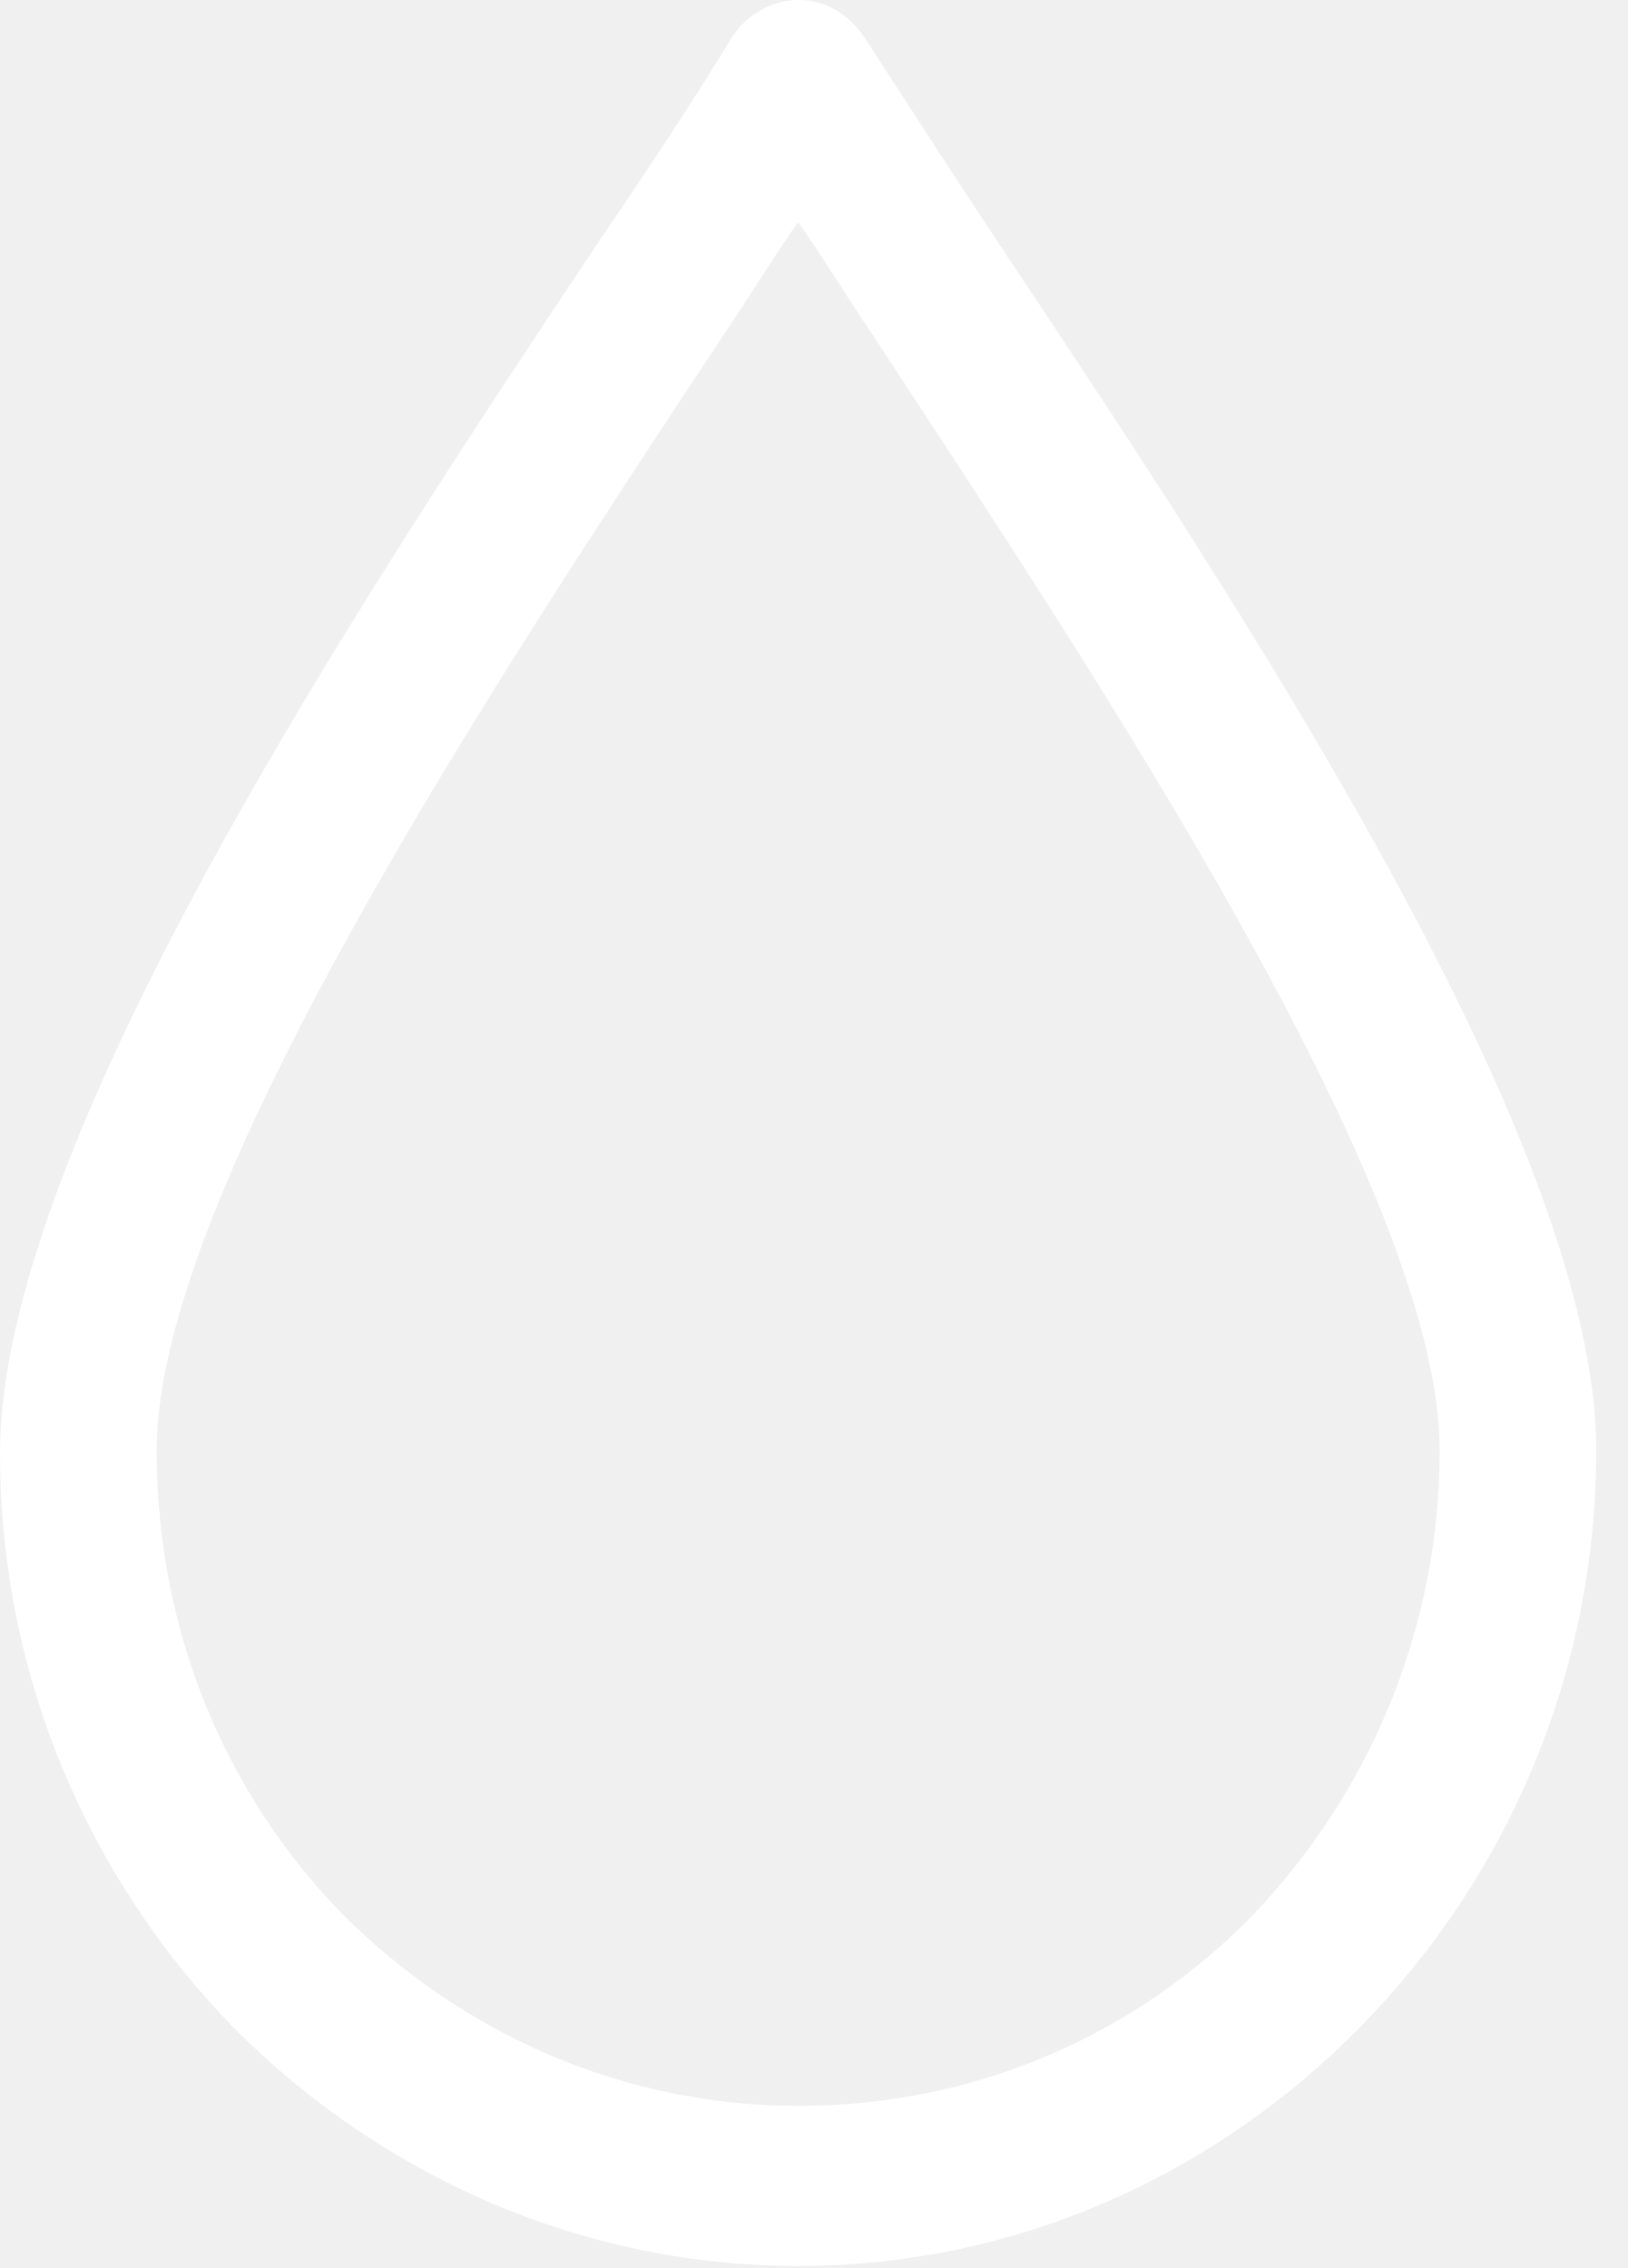
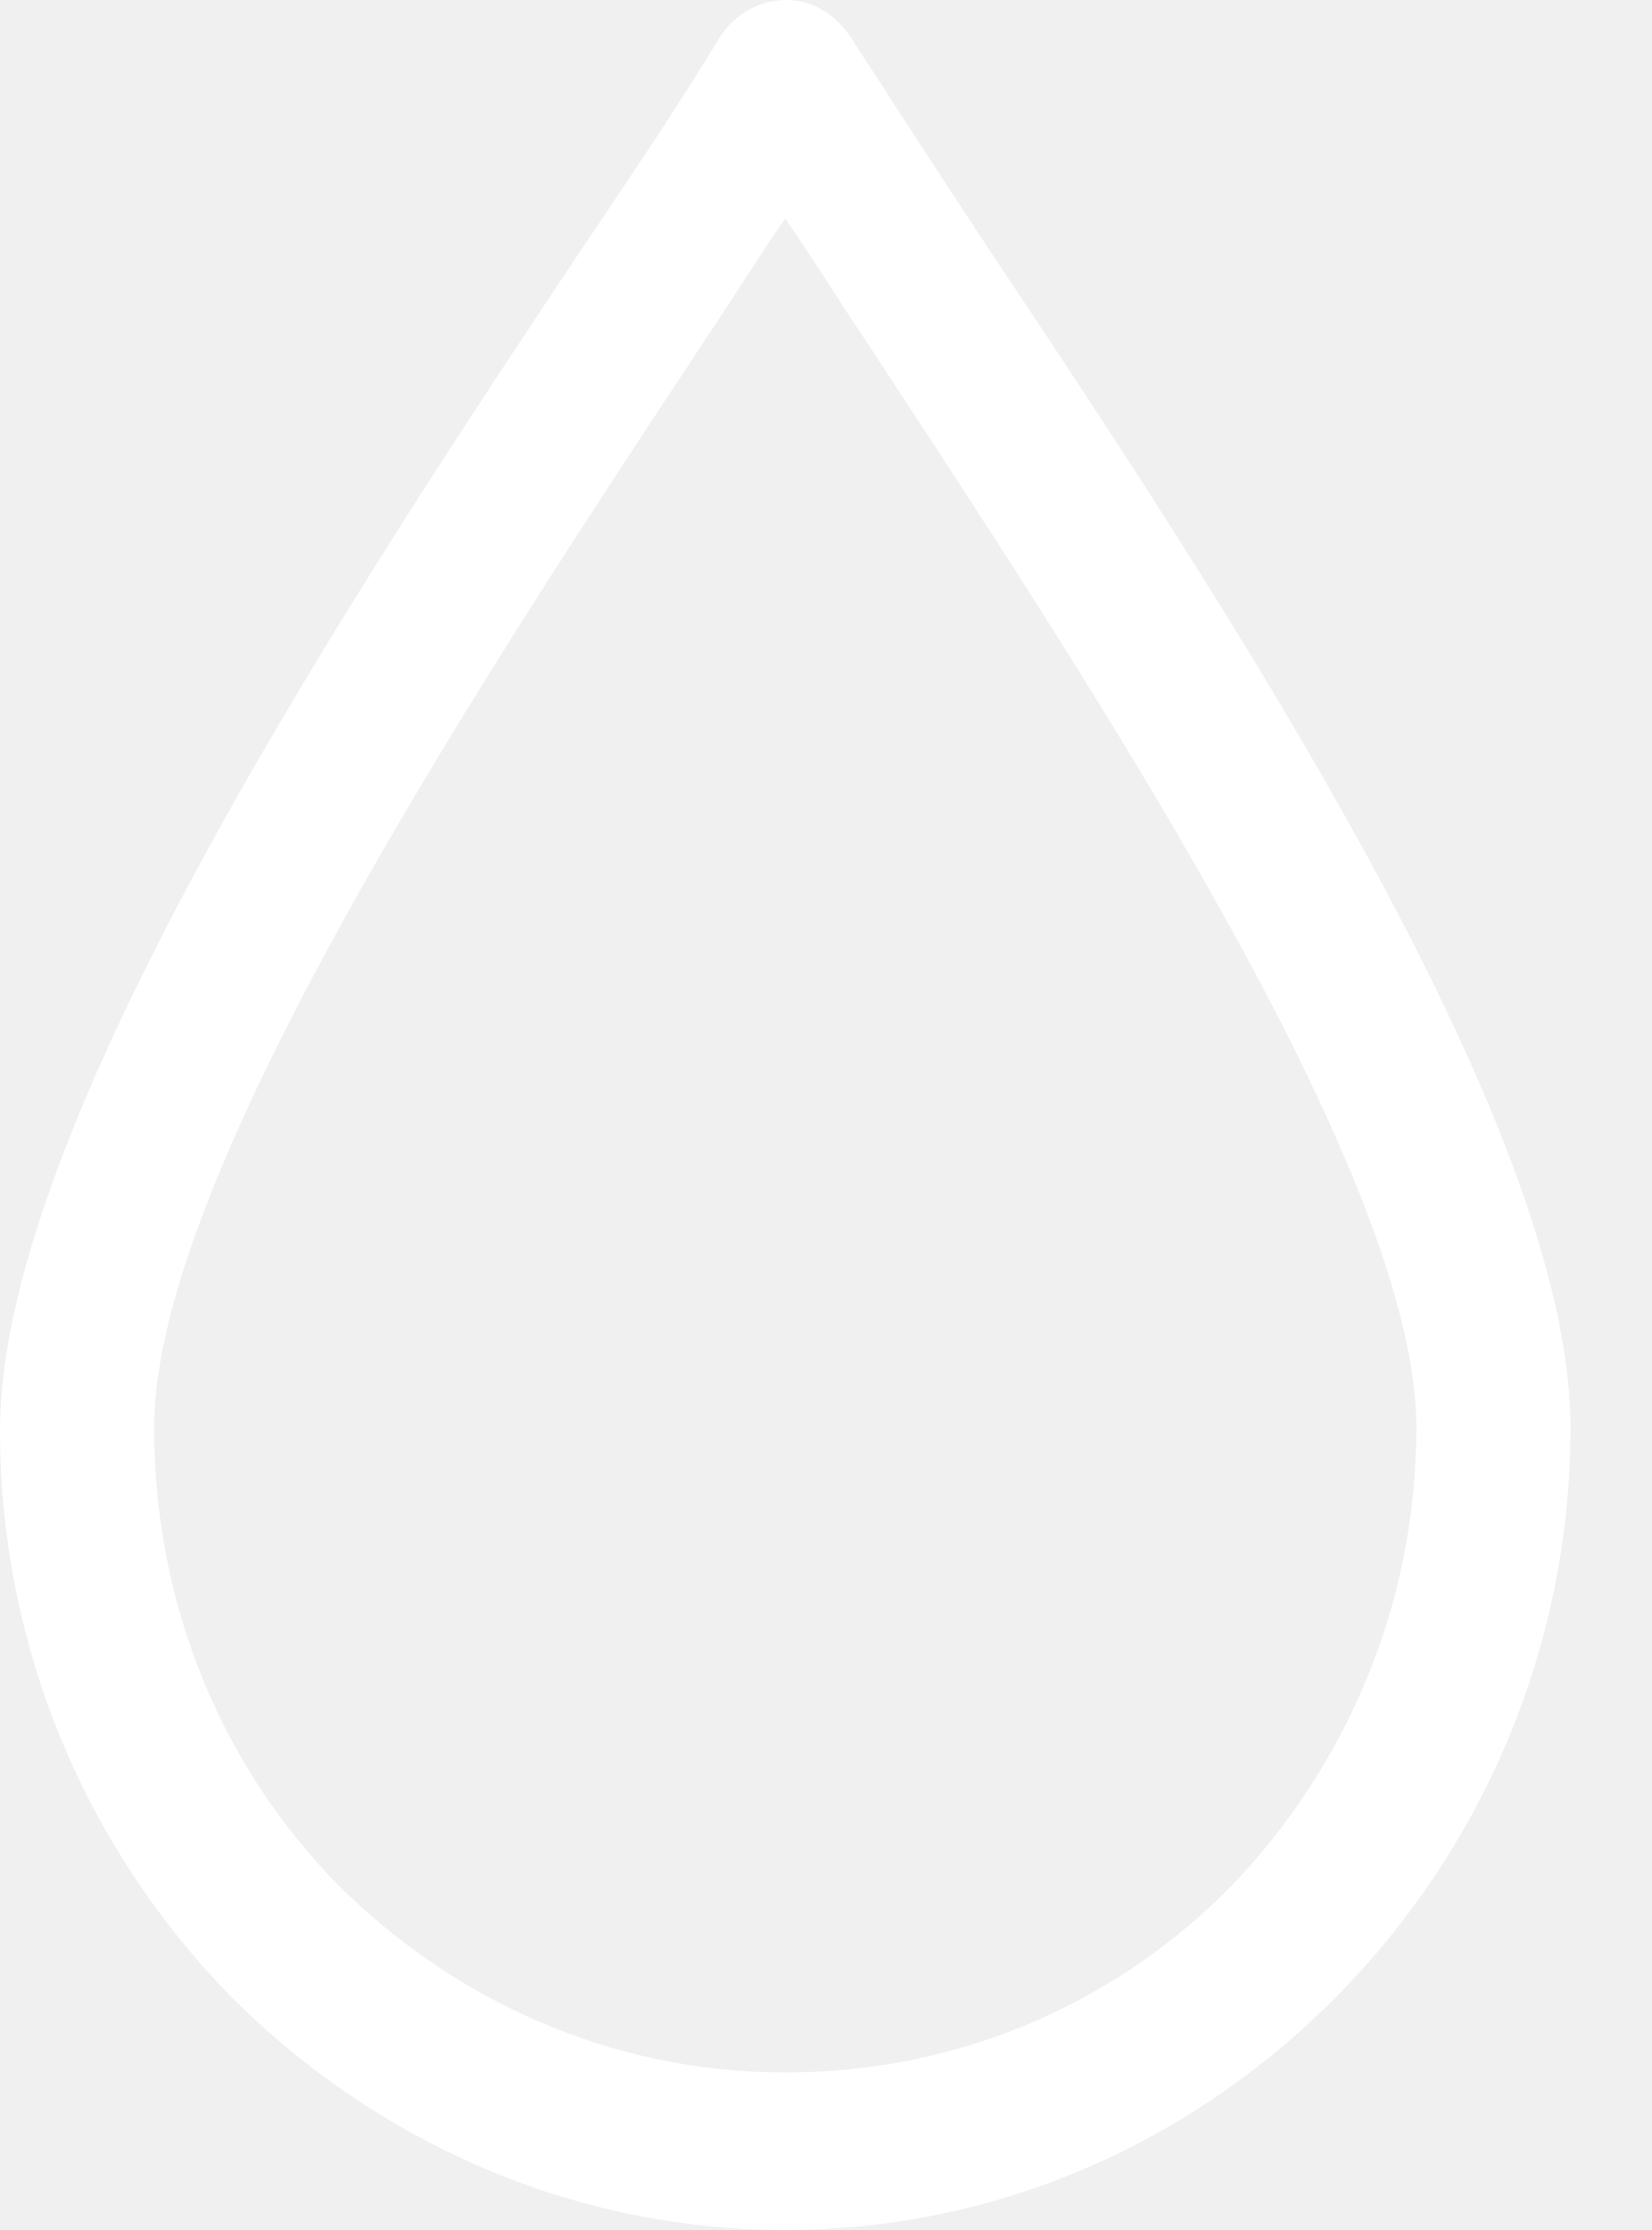
- <svg xmlns="http://www.w3.org/2000/svg" width="33" height="46" viewBox="0 0 33 46" fill="none">
-   <path d="M20.336 5.067C19.297 3.506 18.381 2.07 17.526 0.759C17.404 0.572 17.221 0.385 17.038 0.26C16.305 -0.24 15.328 0.01 14.839 0.759C14.046 2.07 13.13 3.444 12.03 5.067C7.206 12.309 0 23.234 0 29.477C0 34.035 1.832 38.155 4.763 41.152C7.695 44.086 11.725 45.959 16.183 45.959C20.641 45.959 24.672 44.086 27.603 41.089C30.534 38.093 32.366 33.972 32.366 29.415C32.366 23.172 25.16 12.309 20.336 5.067ZM25.404 38.842C23.023 41.277 19.786 42.712 16.183 42.712C12.58 42.712 9.343 41.214 6.962 38.842C4.58 36.407 3.176 33.098 3.176 29.415C3.176 24.171 10.076 13.745 14.656 6.815C15.206 6.003 15.694 5.192 16.183 4.505C16.672 5.192 17.16 6.003 17.71 6.815C22.29 13.807 29.191 24.171 29.191 29.415C29.191 33.098 27.725 36.407 25.404 38.842Z" fill="white" />
+ <svg xmlns="http://www.w3.org/2000/svg" width="20" height="27" viewBox="0 0 20 27" fill="none">
+   <path d="M11.947 2.977C11.337 2.06 10.799 1.216 10.296 0.446C10.225 0.336 10.117 0.226 10.009 0.153C9.579 -0.141 9.005 0.006 8.718 0.446C8.252 1.216 7.713 2.023 7.068 2.977C4.233 7.231 0 13.65 0 17.317C0 19.995 1.076 22.415 2.798 24.176C4.52 25.9 6.888 27 9.507 27C12.126 27 14.494 25.9 16.216 24.139C17.938 22.379 19.015 19.958 19.015 17.281C19.015 13.613 14.781 7.231 11.947 2.977ZM14.925 22.819C13.525 24.249 11.624 25.093 9.507 25.093C7.391 25.093 5.489 24.213 4.09 22.819C2.691 21.389 1.866 19.445 1.866 17.281C1.866 14.2 5.92 8.075 8.61 4.004C8.933 3.527 9.22 3.05 9.507 2.647C9.794 3.05 10.081 3.527 10.404 4.004C13.095 8.111 17.149 14.2 17.149 17.281C17.149 19.445 16.288 21.389 14.925 22.819Z" fill="white" />
</svg>
